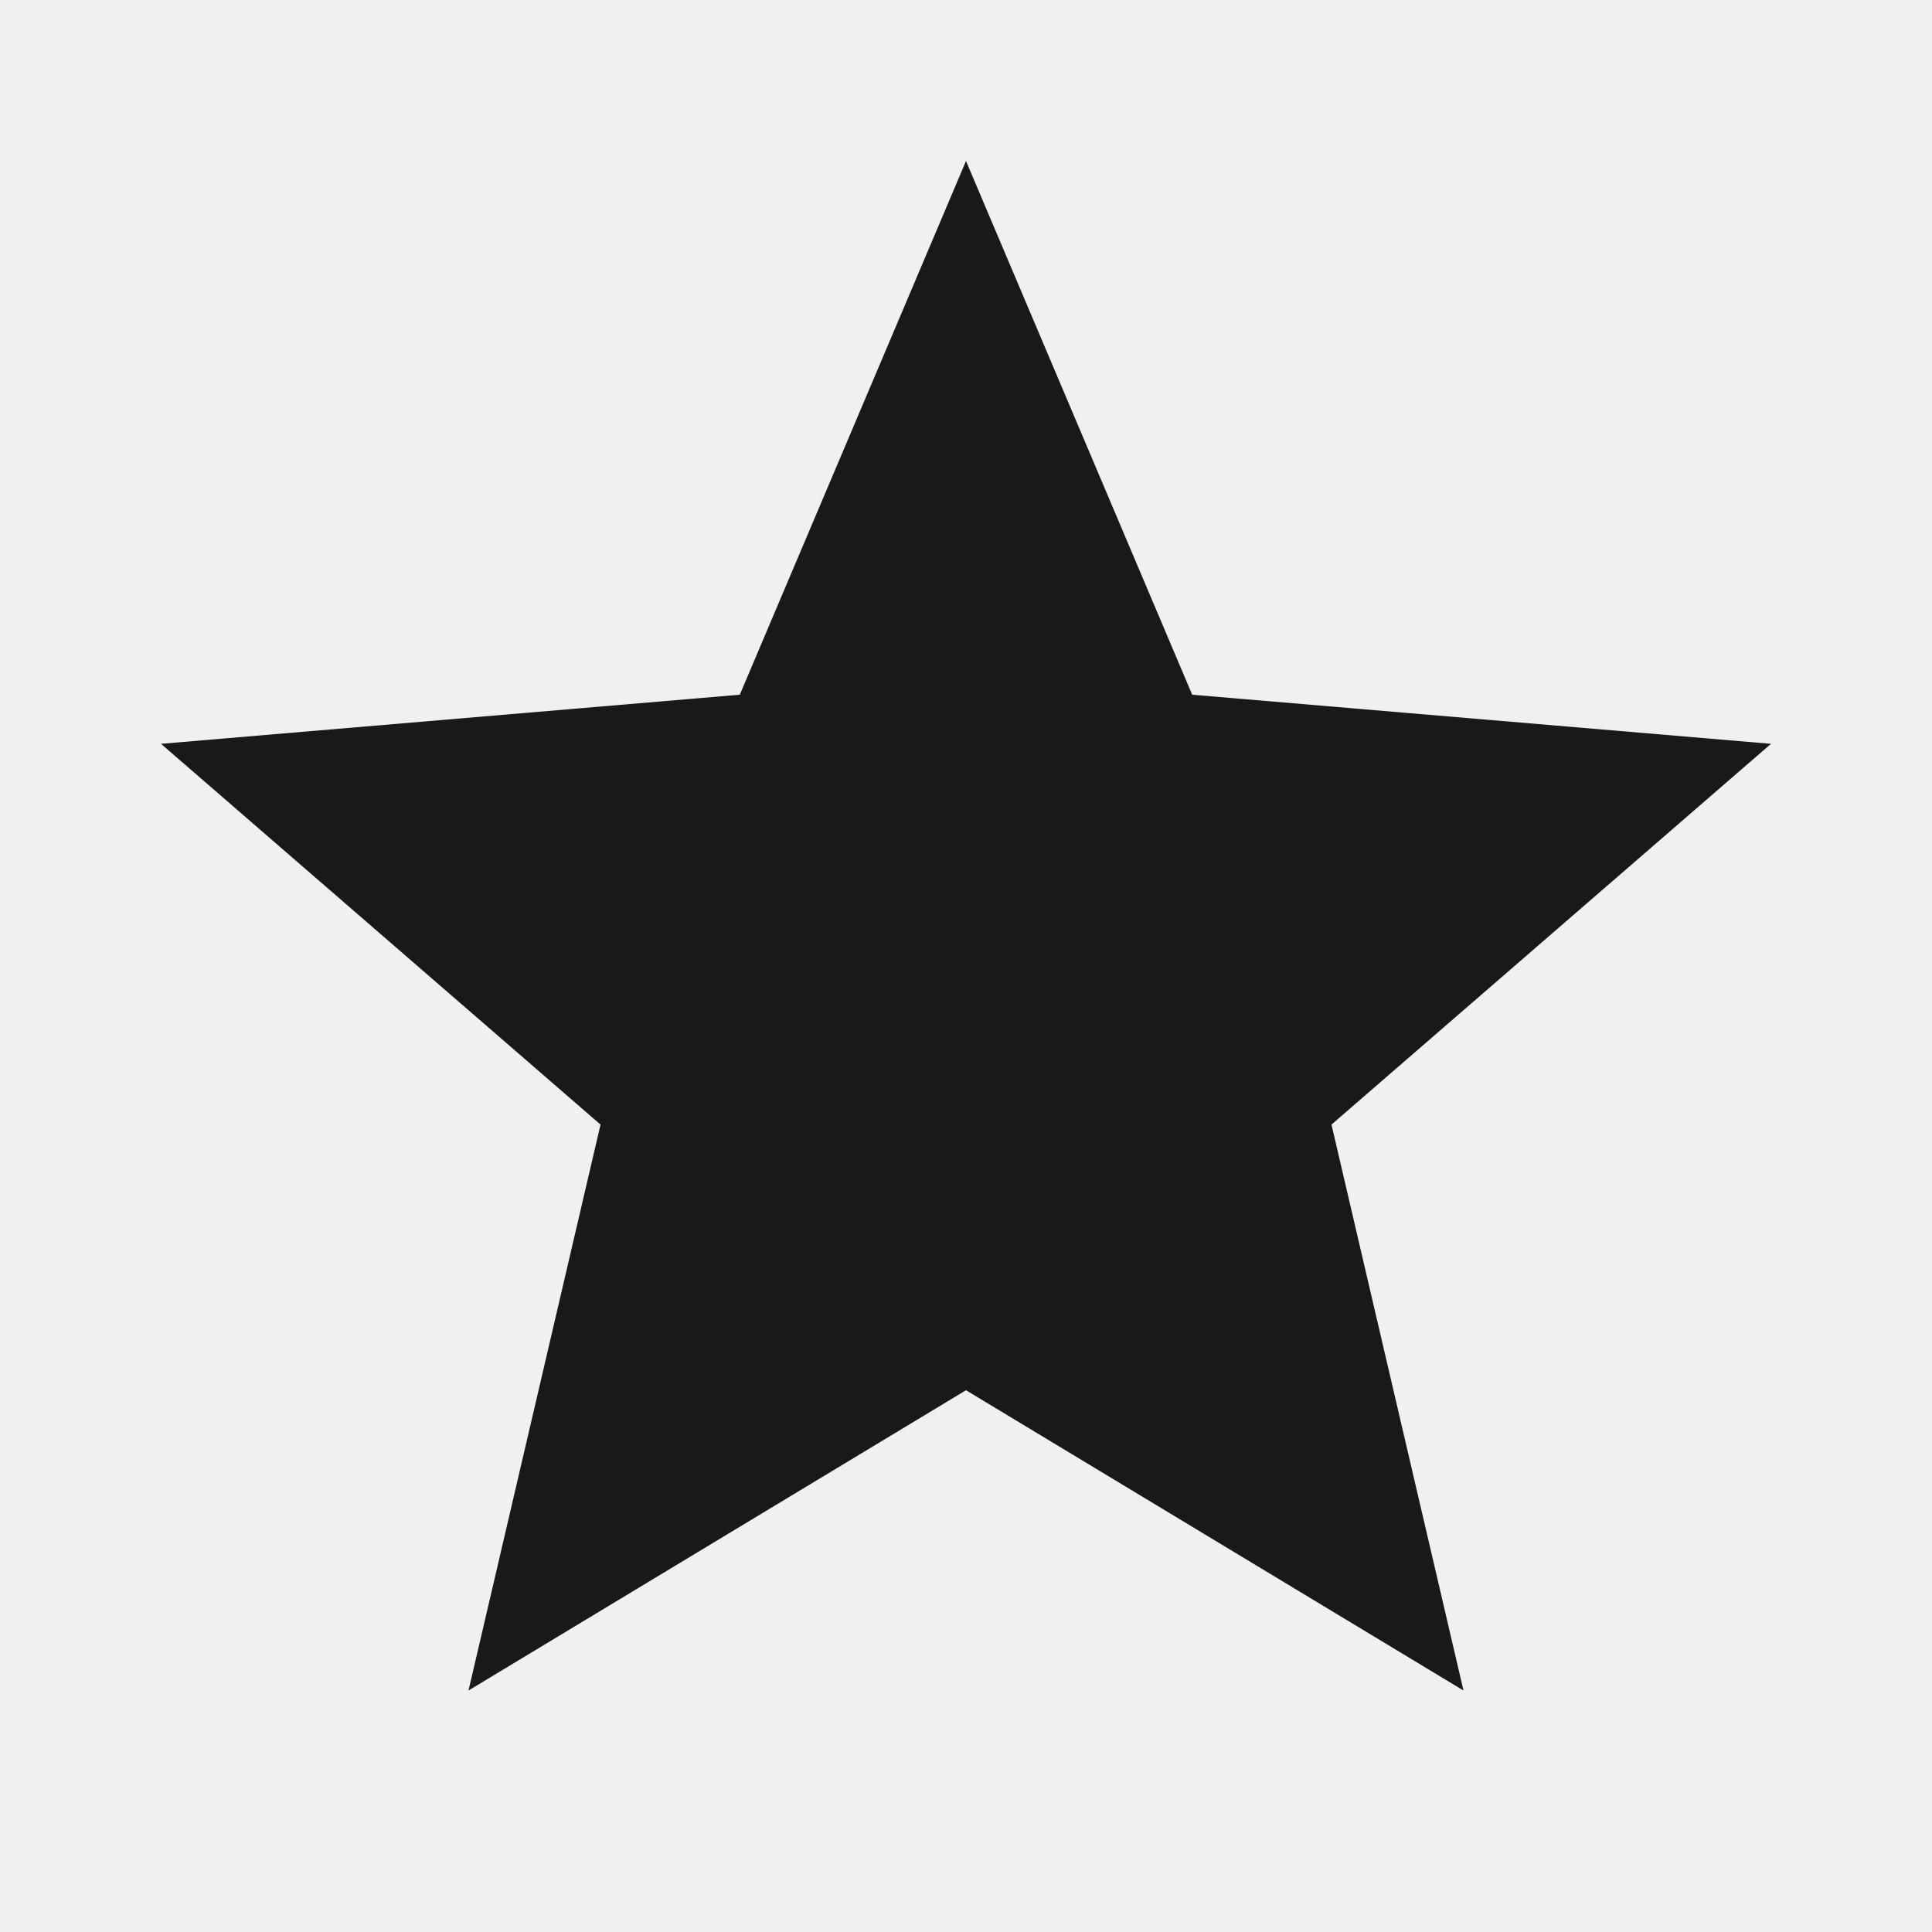
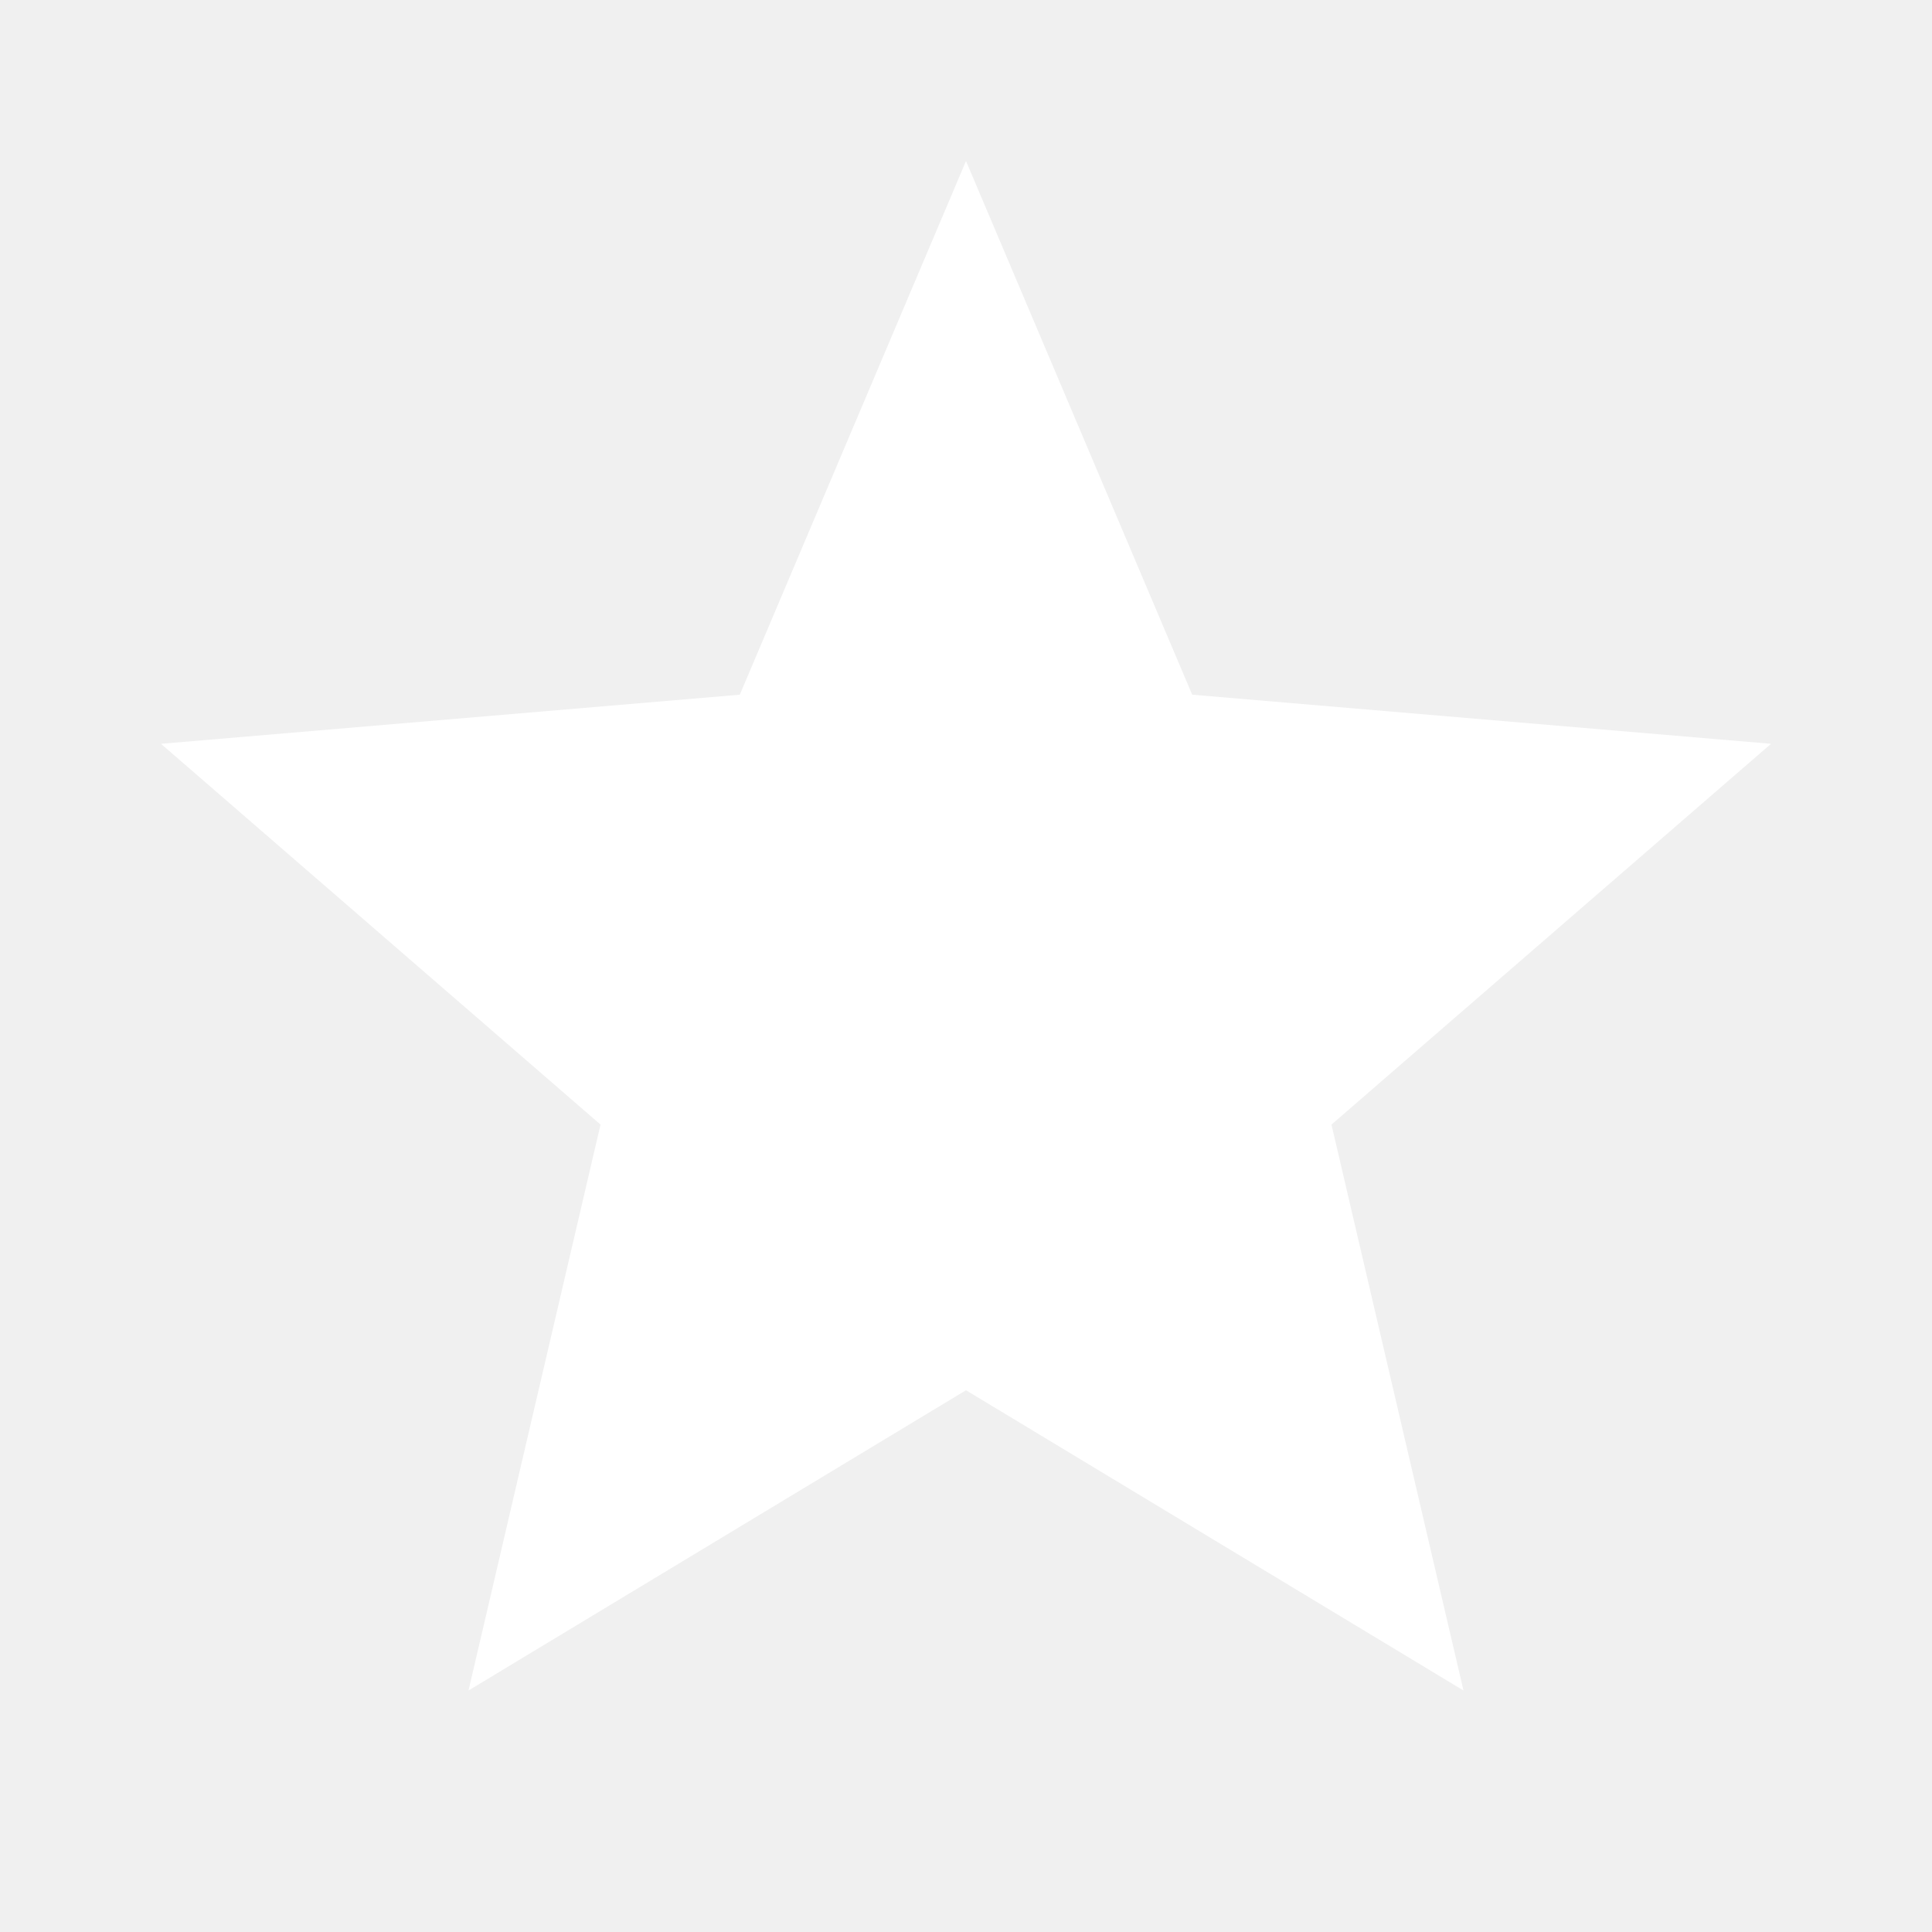
<svg xmlns="http://www.w3.org/2000/svg" height="24" viewBox="0 0 24 24" width="24">
  <path d="M0 0h24v24H0z" fill="none" />
-   <path fill="#191919" d="M12 17.27L18.18 21l-1.64-7.03L22 9.24l-7.19-.61L12 2 9.19 8.63 2 9.24l5.46 4.73L5.82 21z" />
+   <path fill="#ffffff" d="M12 17.27L18.18 21l-1.64-7.03L22 9.24l-7.19-.61L12 2 9.19 8.63 2 9.24l5.46 4.73L5.82 21z" />
</svg>
